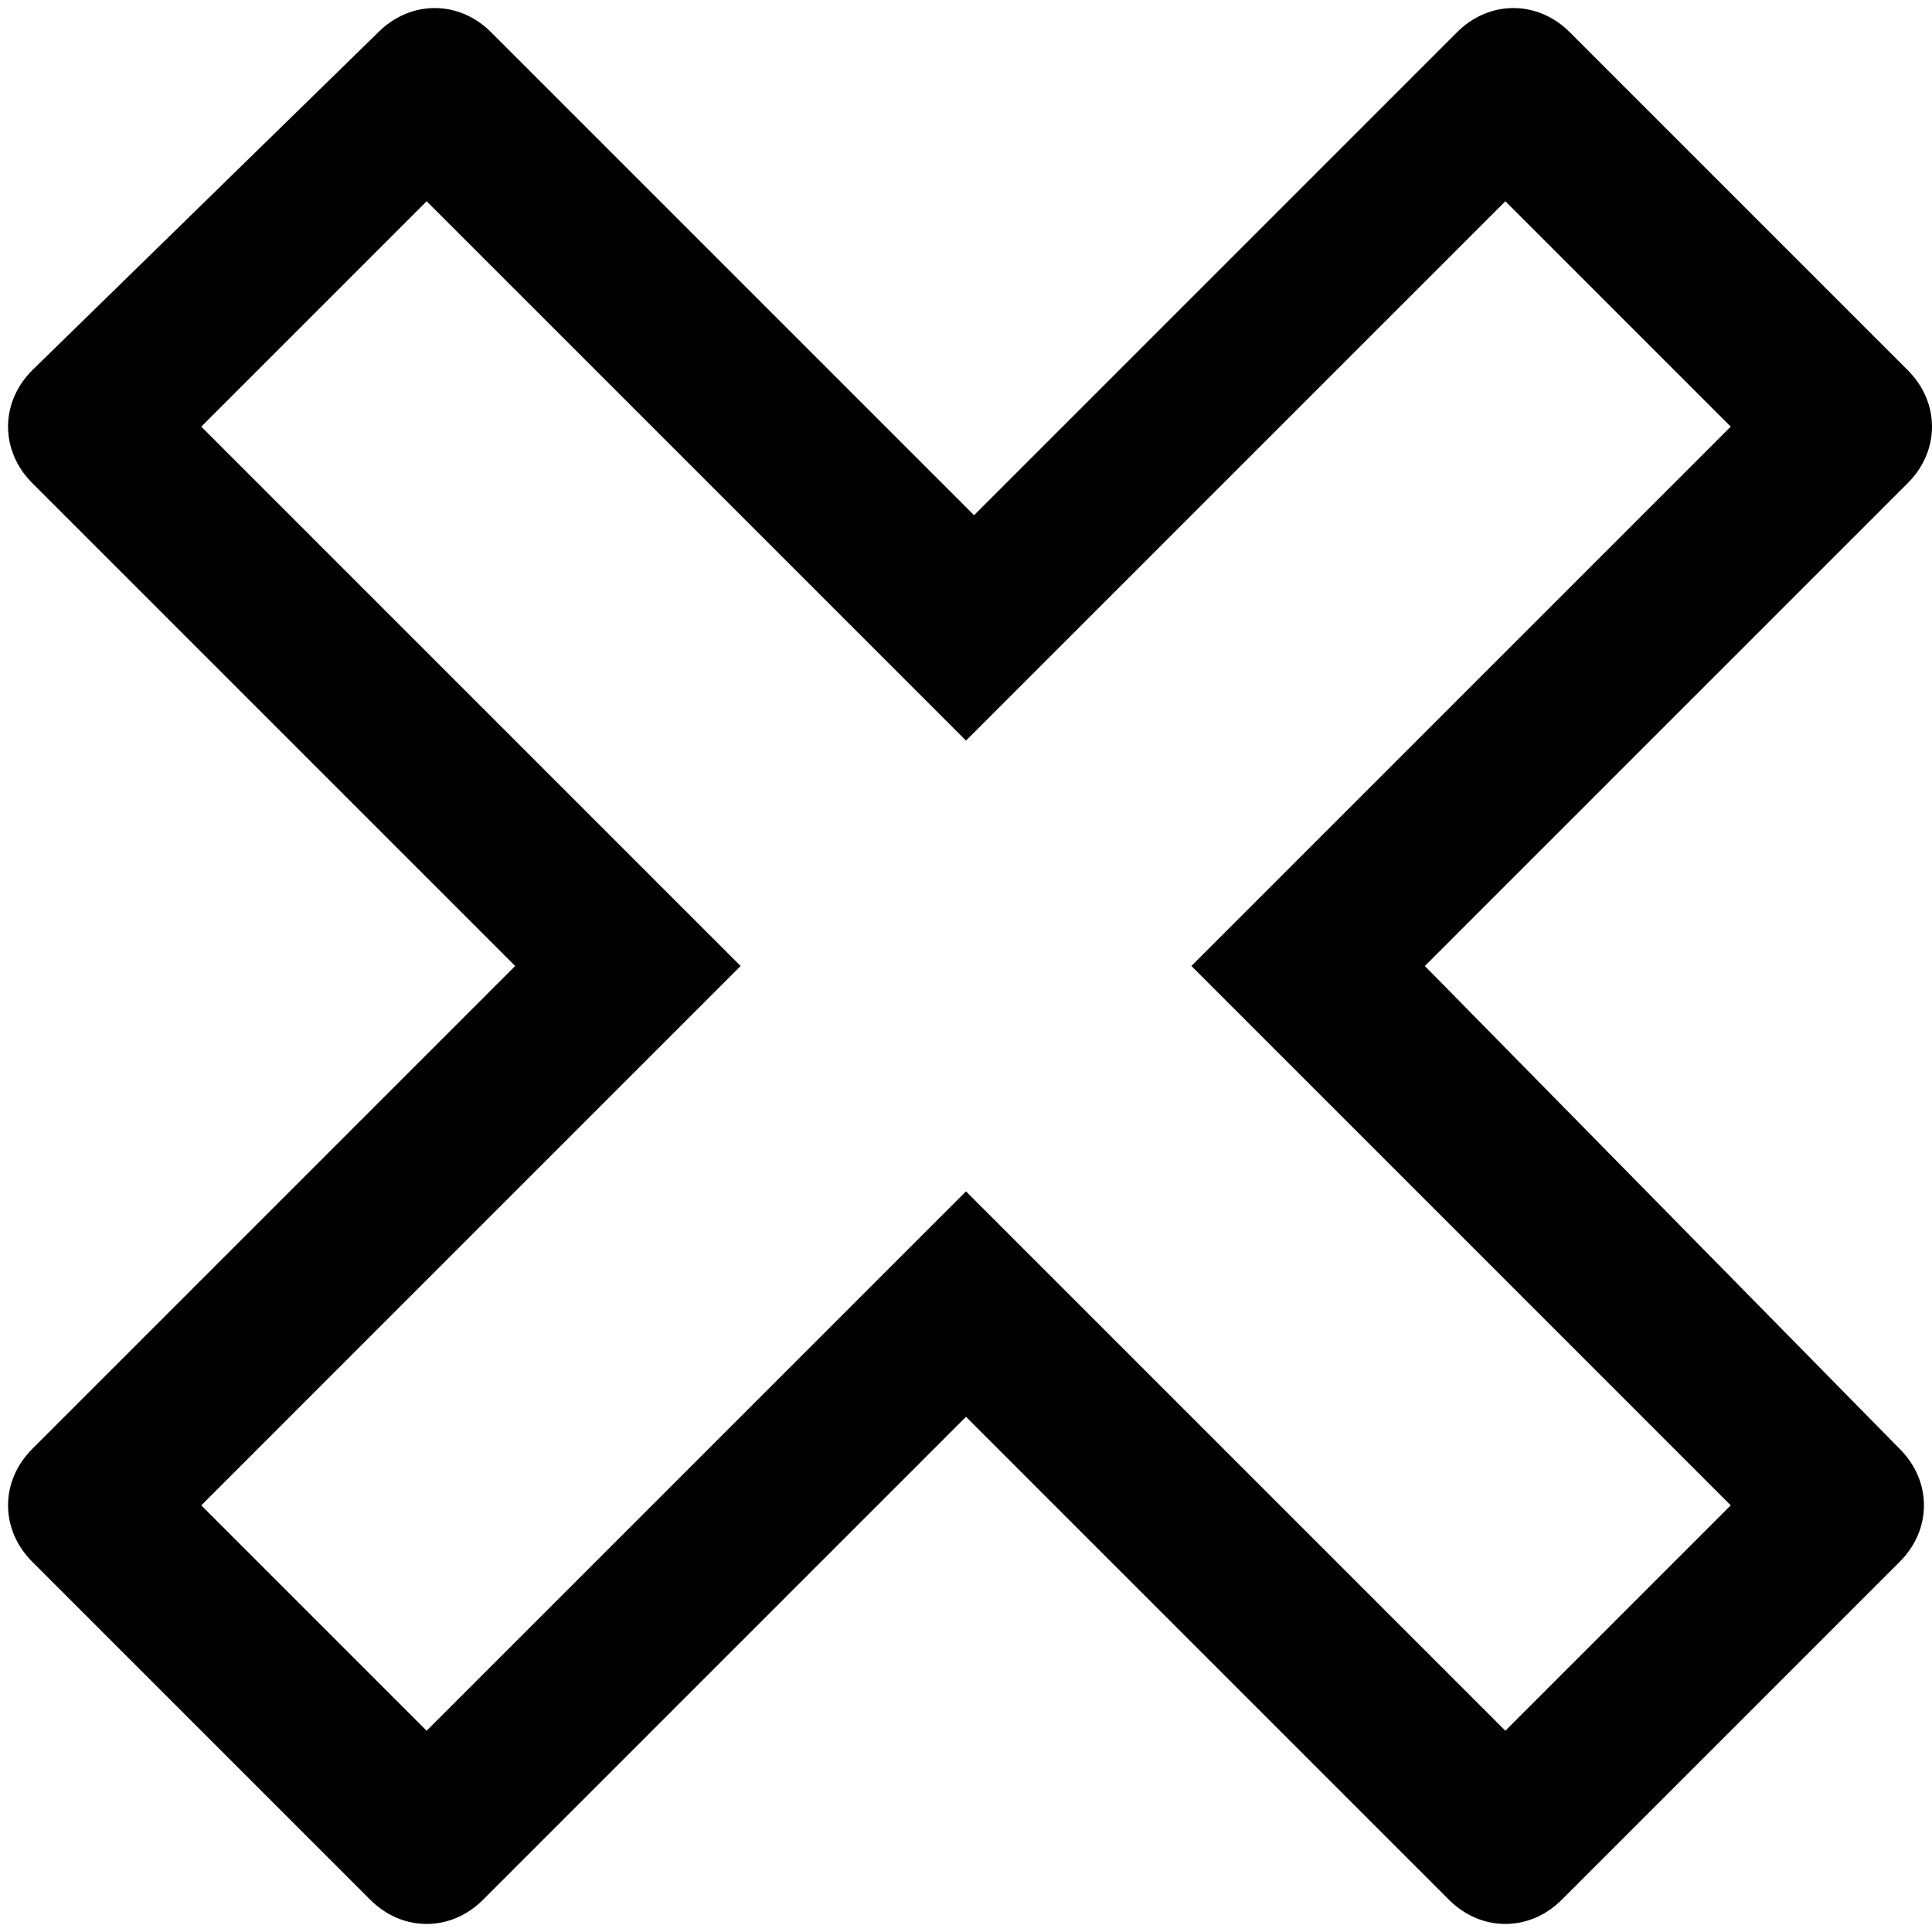
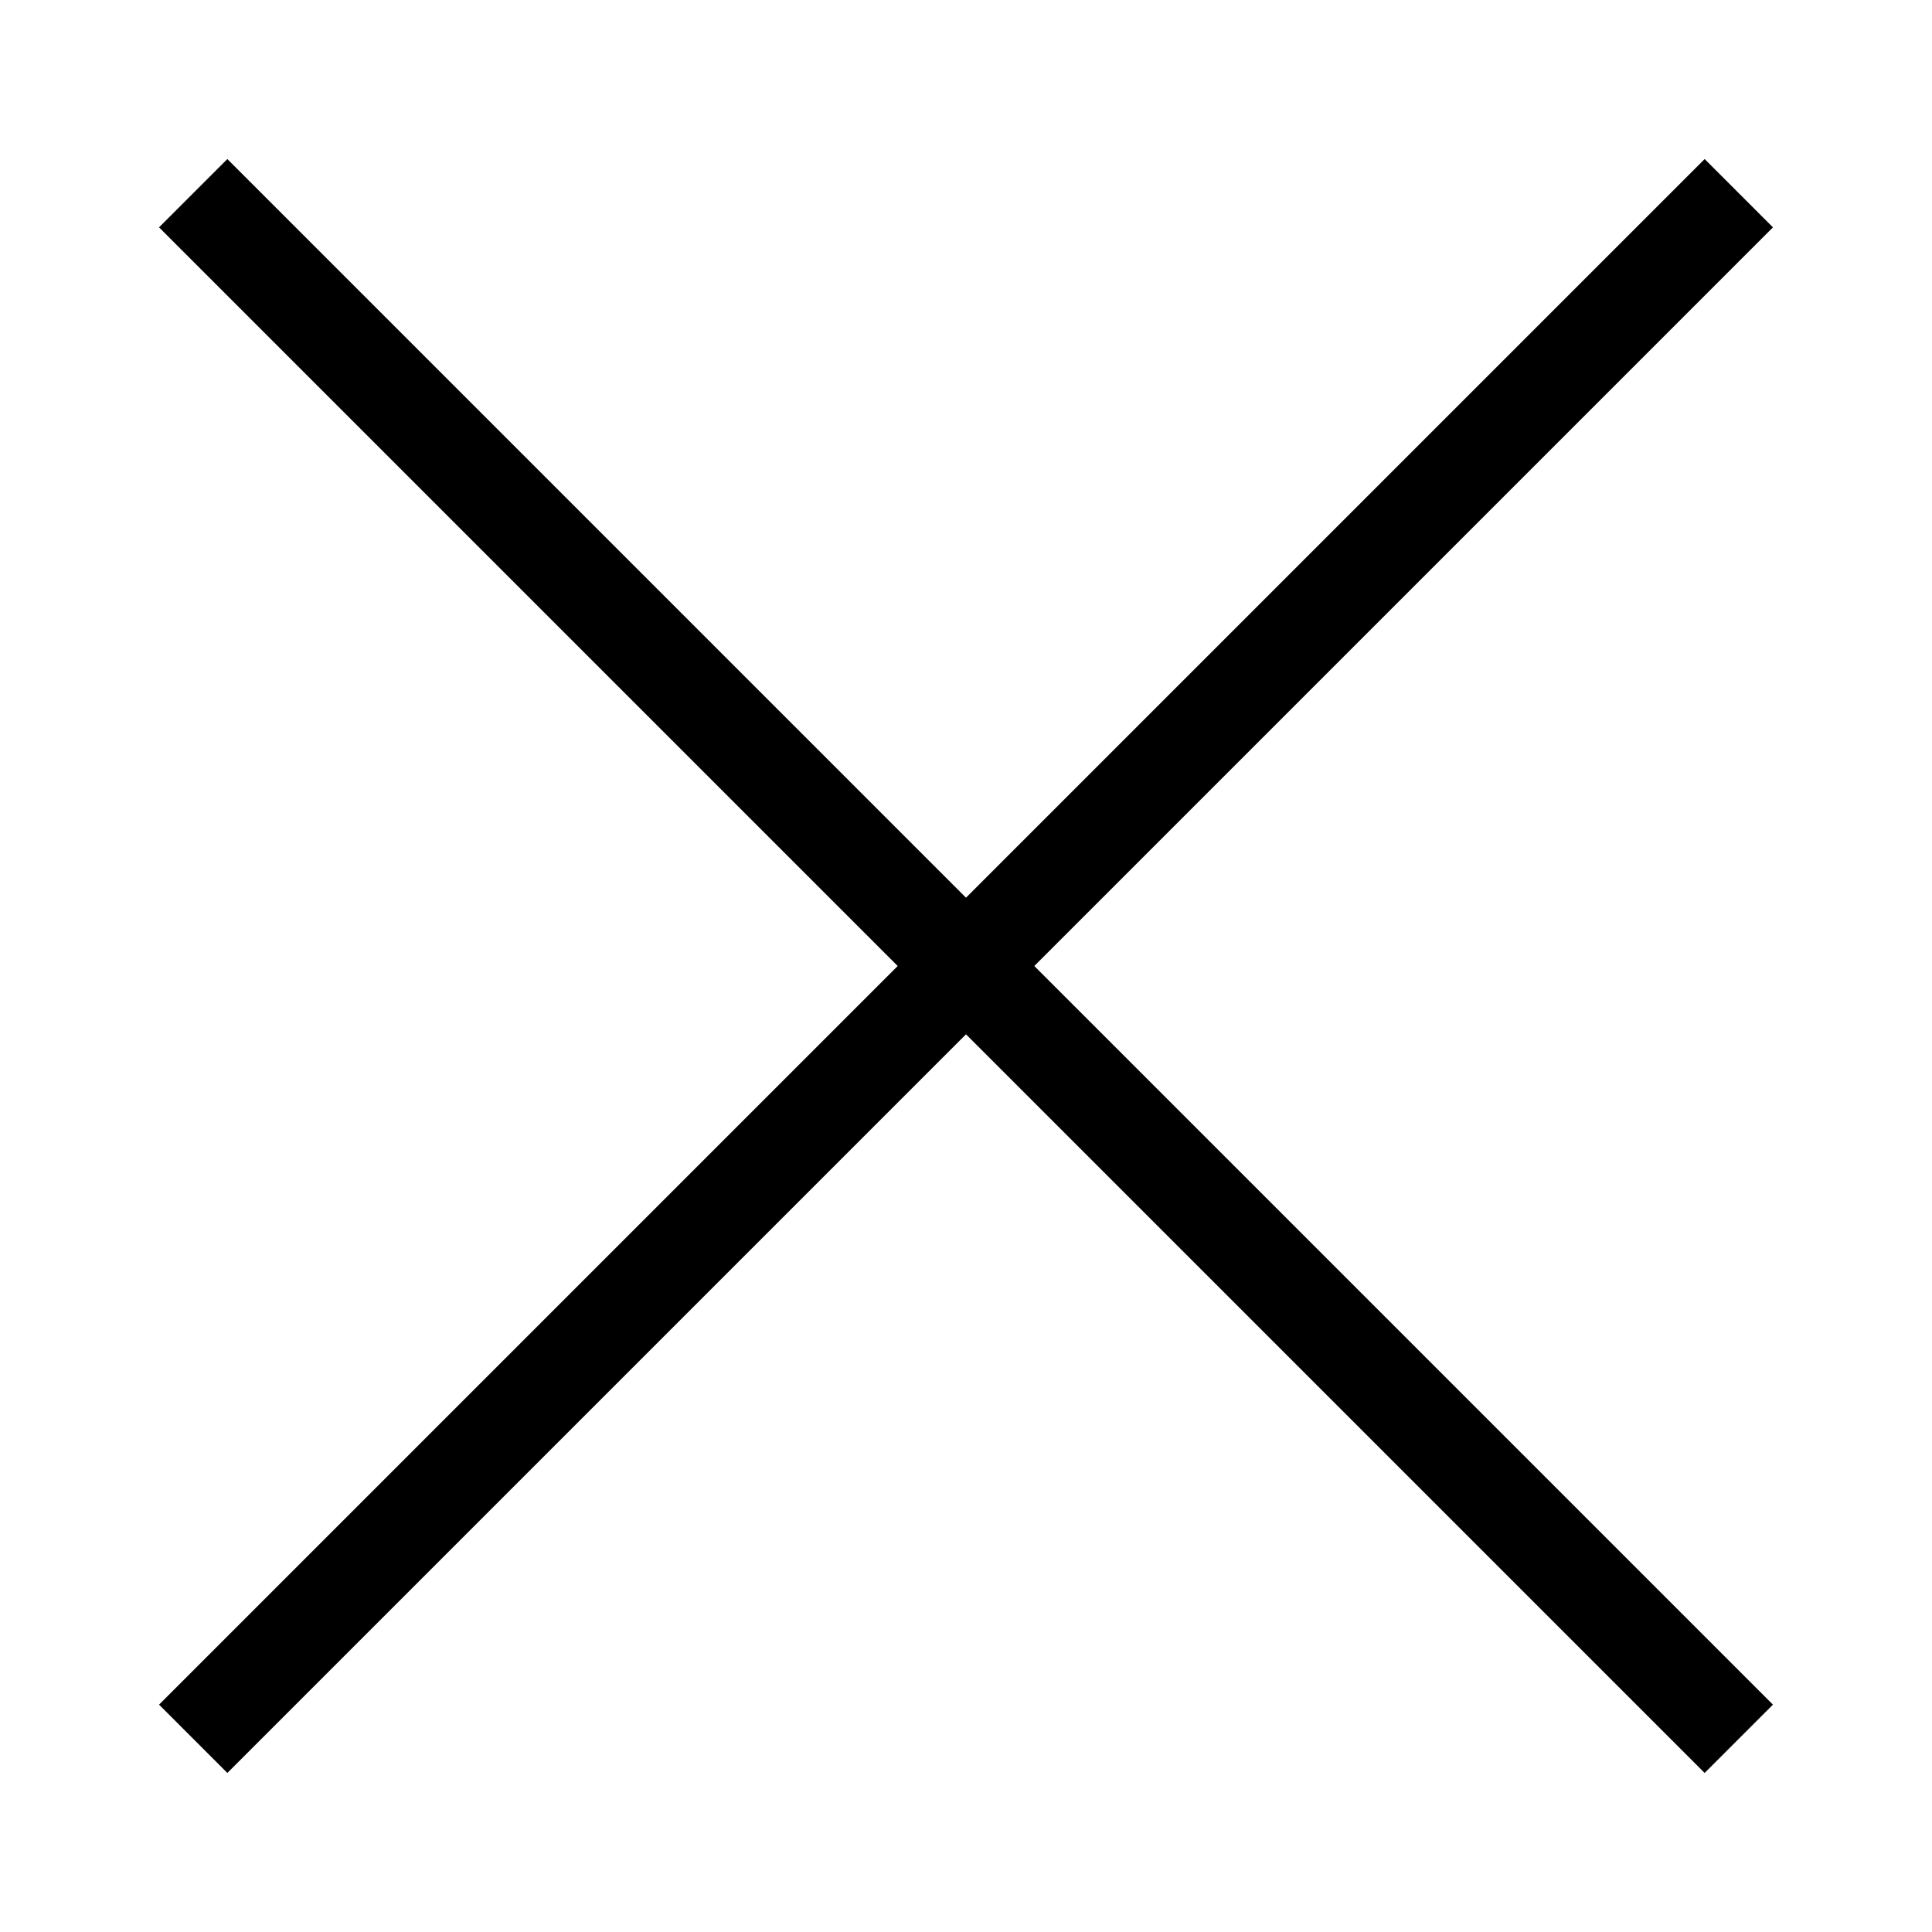
- <svg xmlns="http://www.w3.org/2000/svg" enable-background="new 0 0 24 24" height="24px" id="Layer_1" version="1.1" viewBox="0 0 24 24" width="24px" xml:space="preserve">
-   <path d="M17.7,12l6-6c0.4-0.4,0.4-1,0-1.4l-4.2-4.2c-0.4-0.4-1-0.4-1.4,0l-6,6l-6-6c-0.4-0.4-1-0.4-1.4,0L0.4,4.6  c-0.4,0.4-0.4,1,0,1.4l6,6l-6,6c-0.4,0.4-0.4,1,0,1.4l4.2,4.2c0.4,0.4,1,0.4,1.4,0l6-6l6,6c0.4,0.4,1,0.4,1.4,0l4.2-4.2  c0.4-0.4,0.4-1,0-1.4L17.7,12z M18.7,21.5L12,14.8l-6.7,6.7l-2.8-2.8L9.2,12L2.5,5.3l2.8-2.8L12,9.2l6.7-6.7l2.8,2.8L14.8,12  l6.7,6.7L18.7,21.5z" />
+ <svg xmlns="http://www.w3.org/2000/svg" version="1.1" viewBox="0 0 100 100">
+   <line x1="10" y1="90" x2="90" y2="10" stroke="black" stroke-width="5" />
+   <line x1="10" y1="10" x2="90" y2="90" stroke="black" stroke-width="5" />
</svg>
